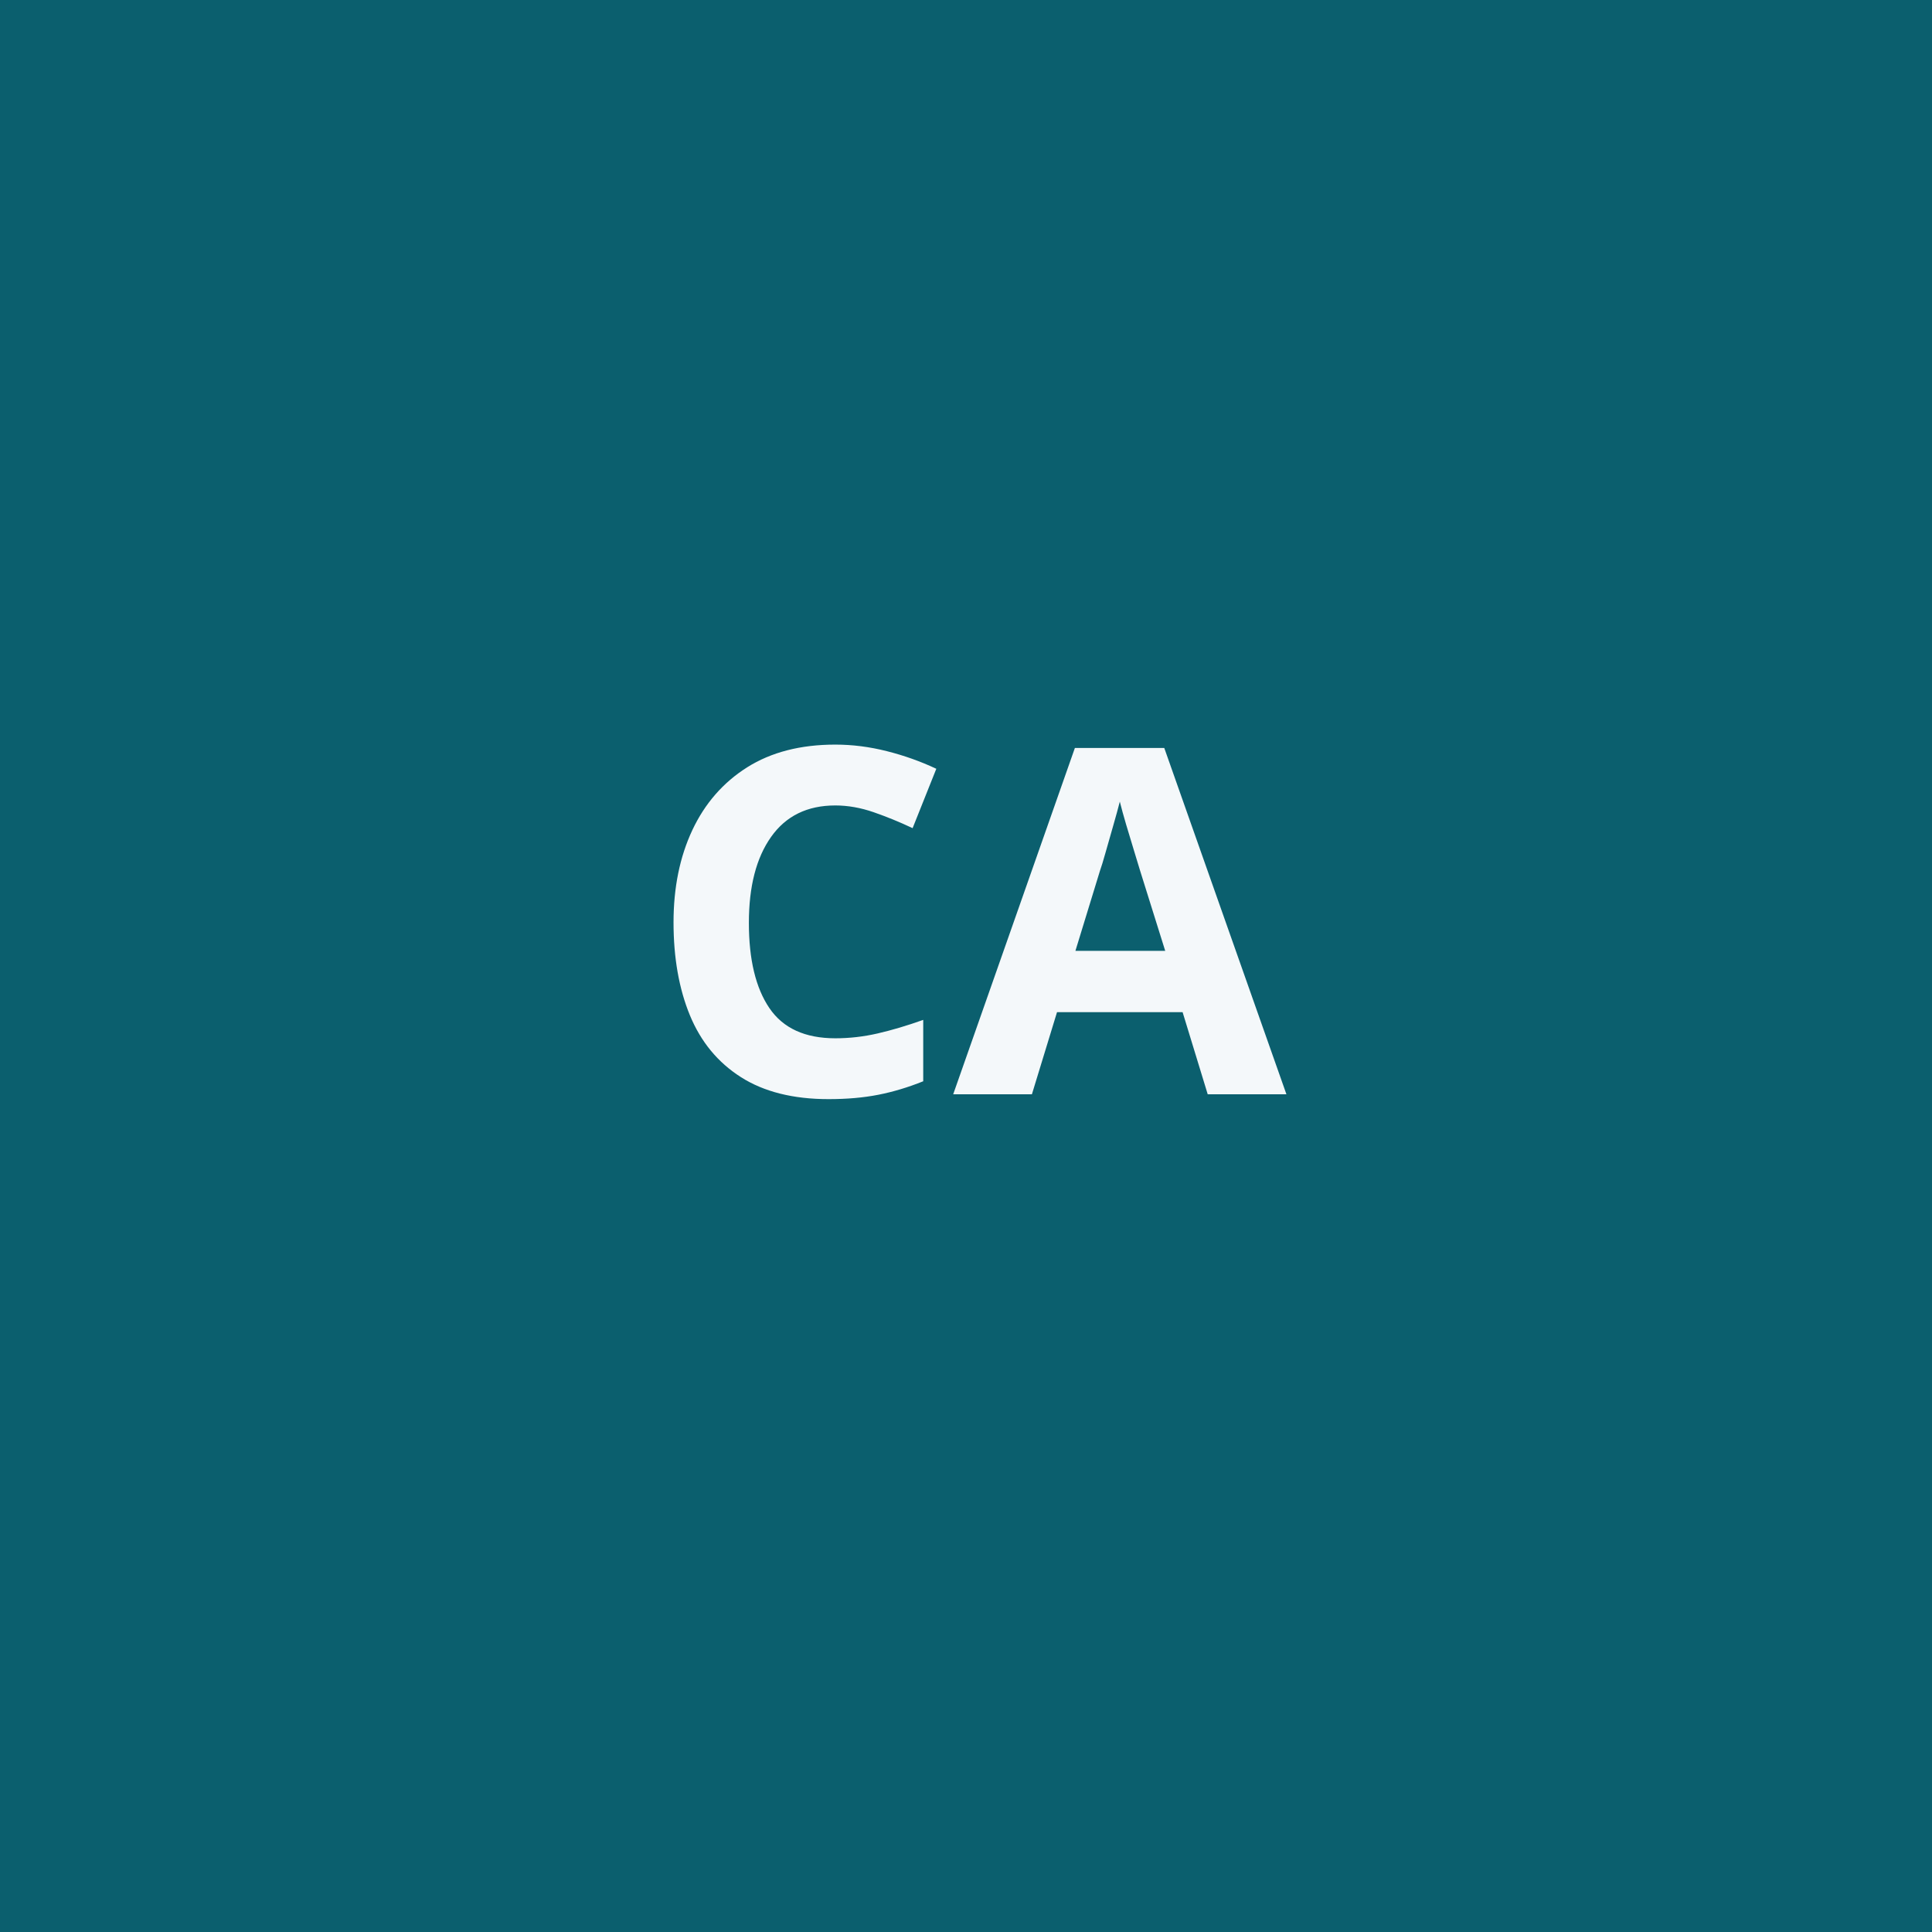
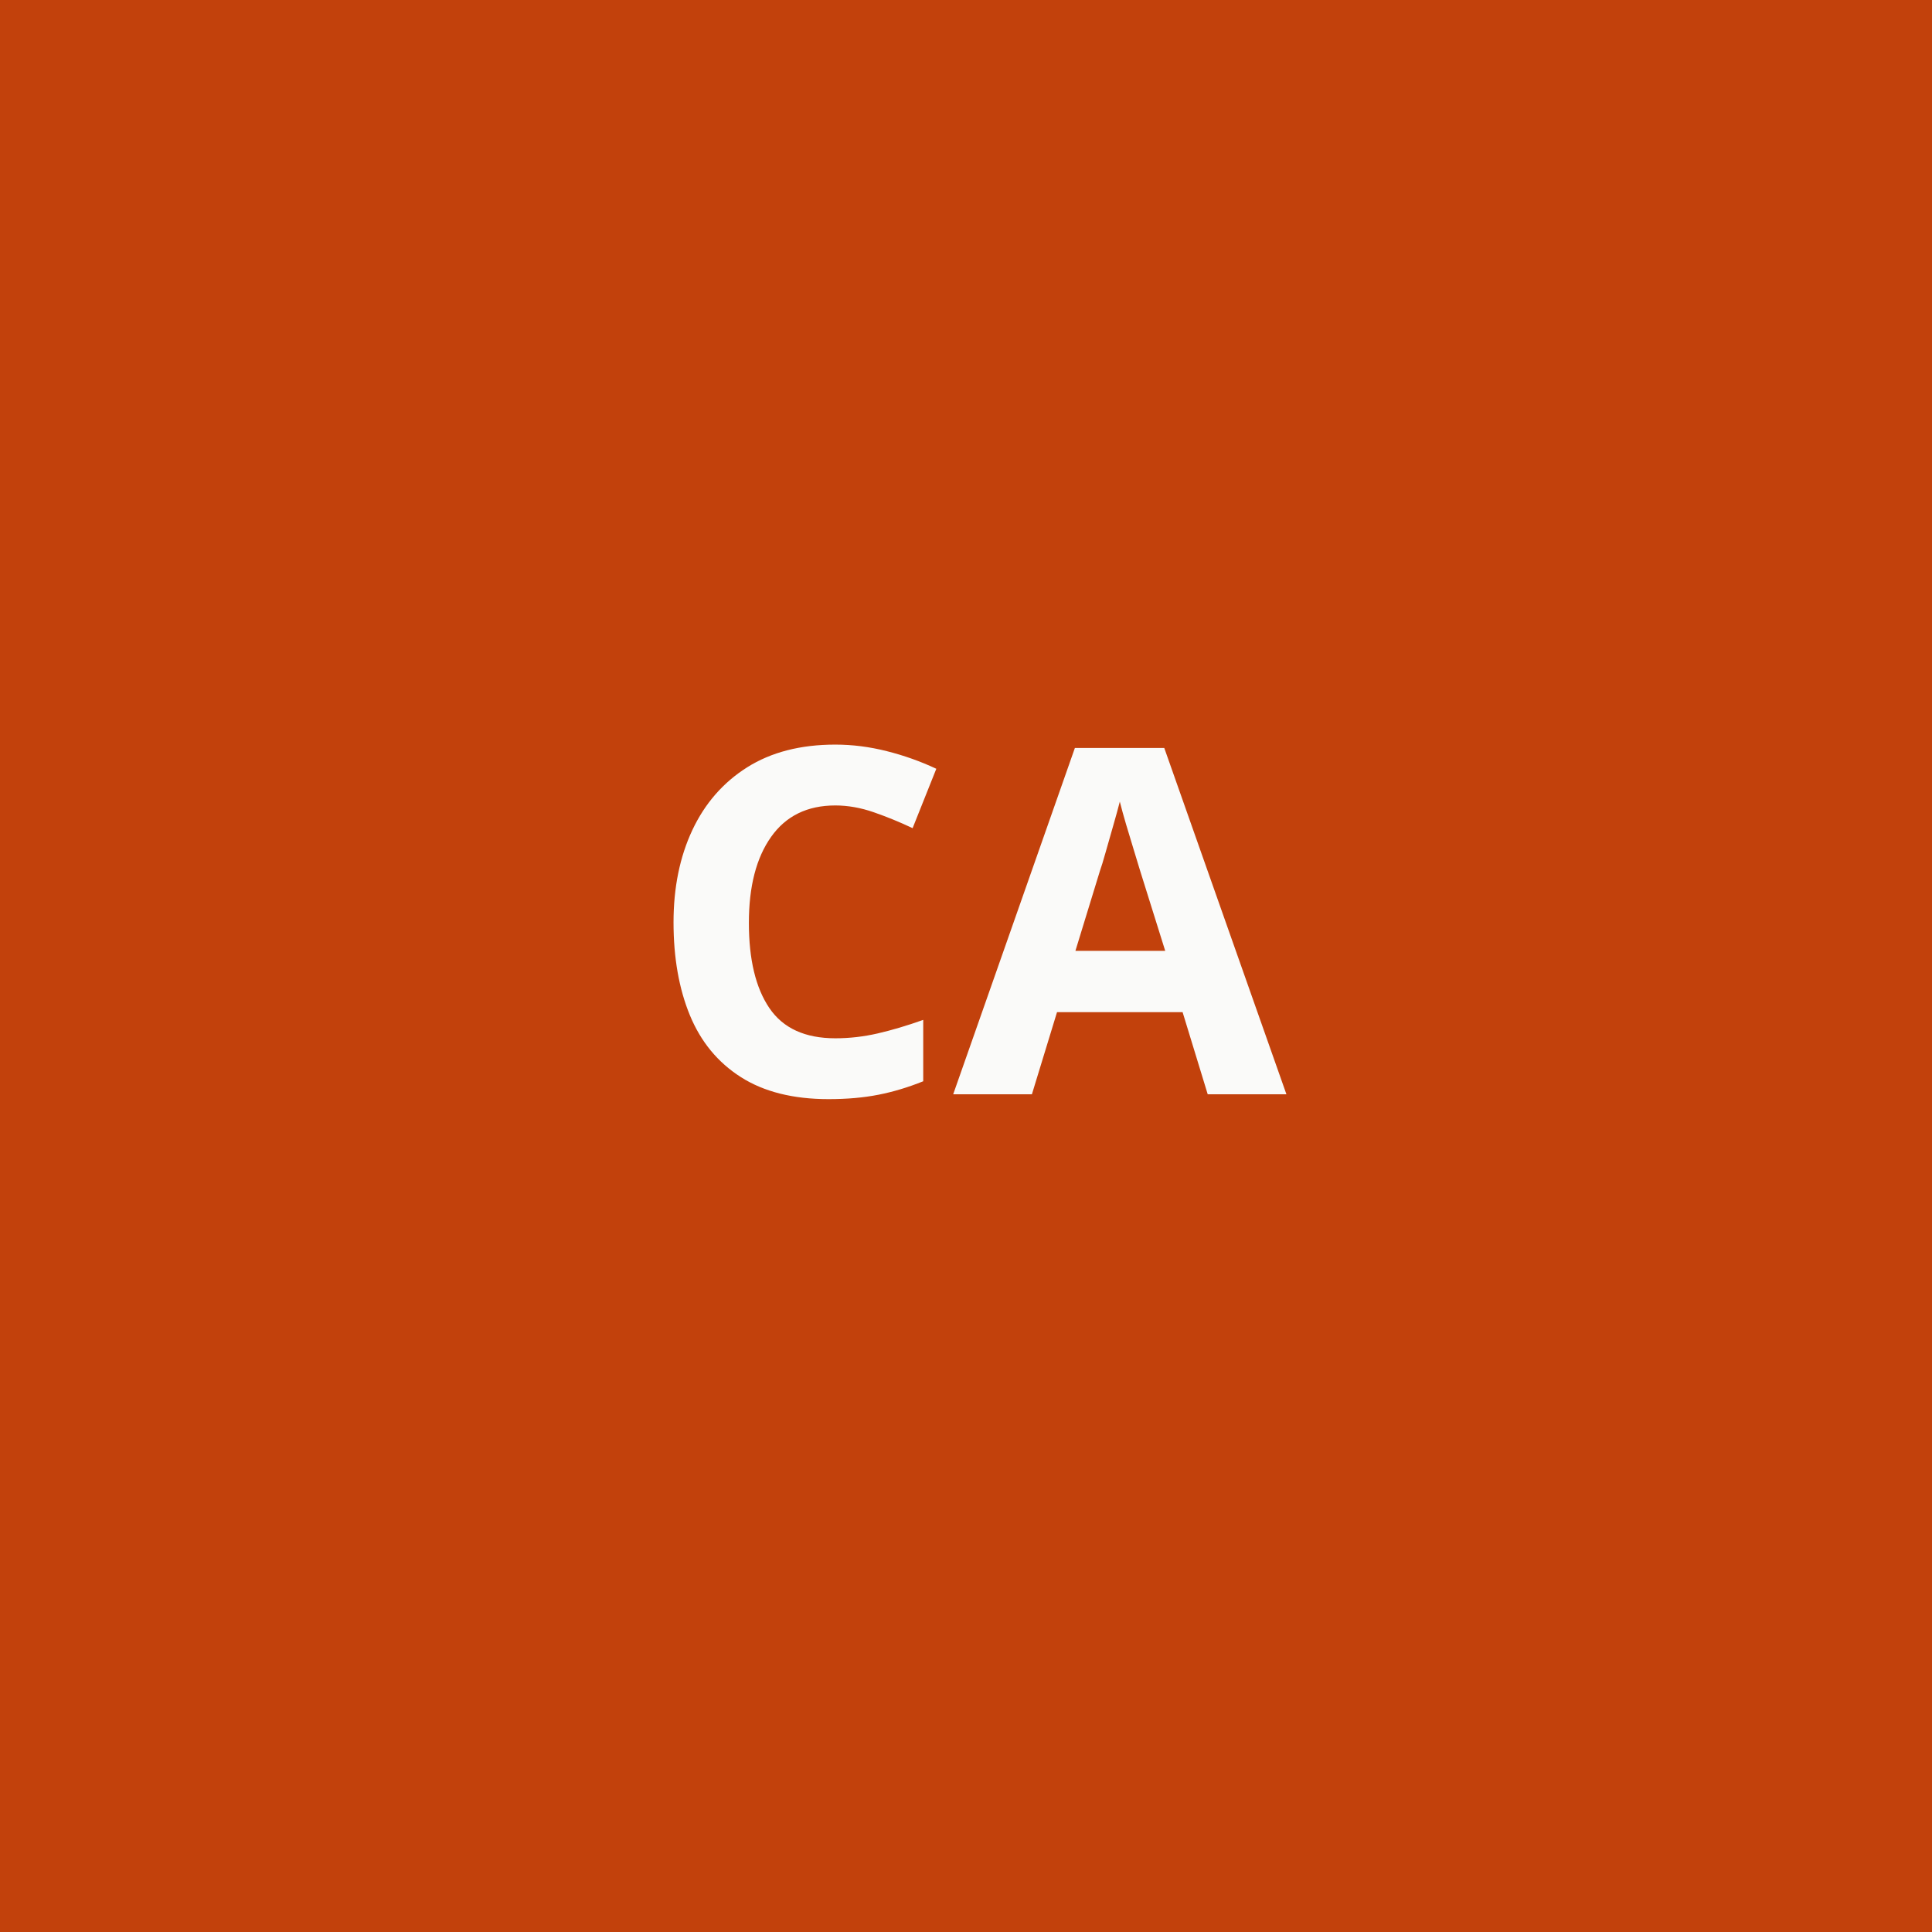
<svg xmlns="http://www.w3.org/2000/svg" width="512" height="512" viewBox="0 0 512 512">
-   <rect width="512" height="512" fill="#0B5F6E" />
-   <text x="256" y="290" text-anchor="middle" fill="#F4F8FA" font-family="sans-serif" font-size="128" font-weight="700">CA</text>
+   <rect width="512" height="512" fill="#C2410C" />
+   <text x="256" y="290" text-anchor="middle" fill="#FAFAF9" font-family="sans-serif" font-size="128" font-weight="700">CA</text>
</svg>
